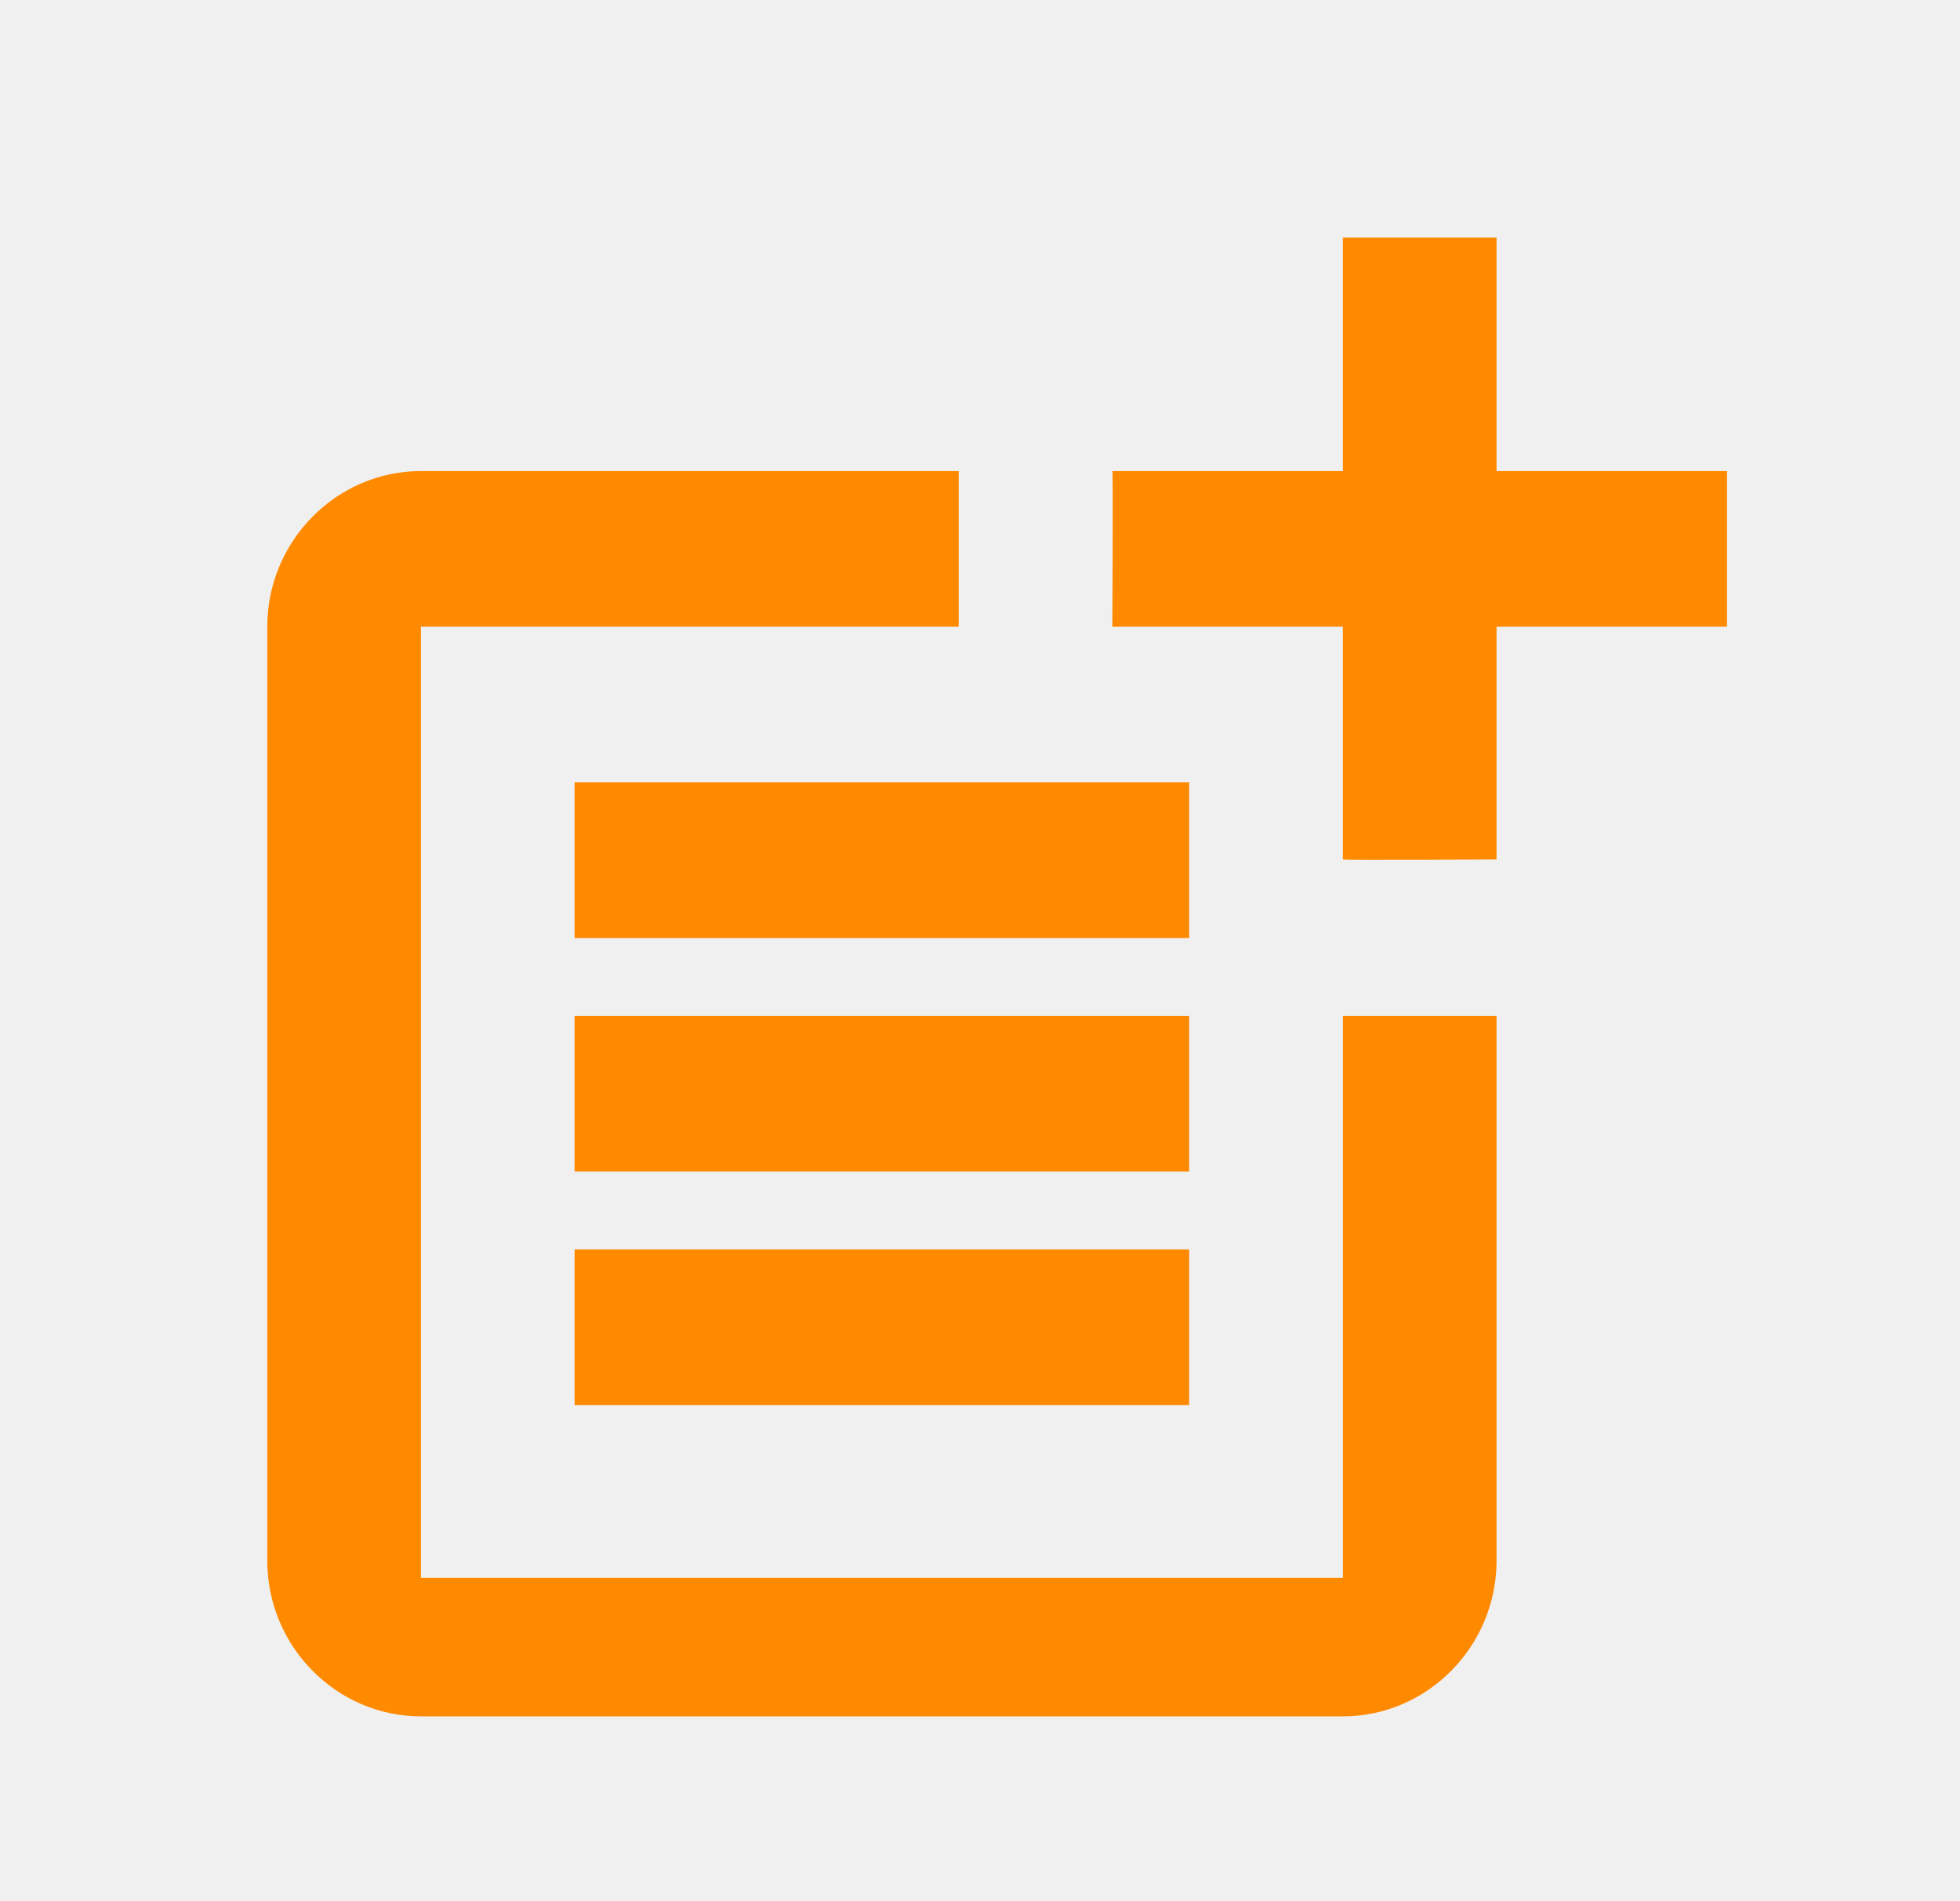
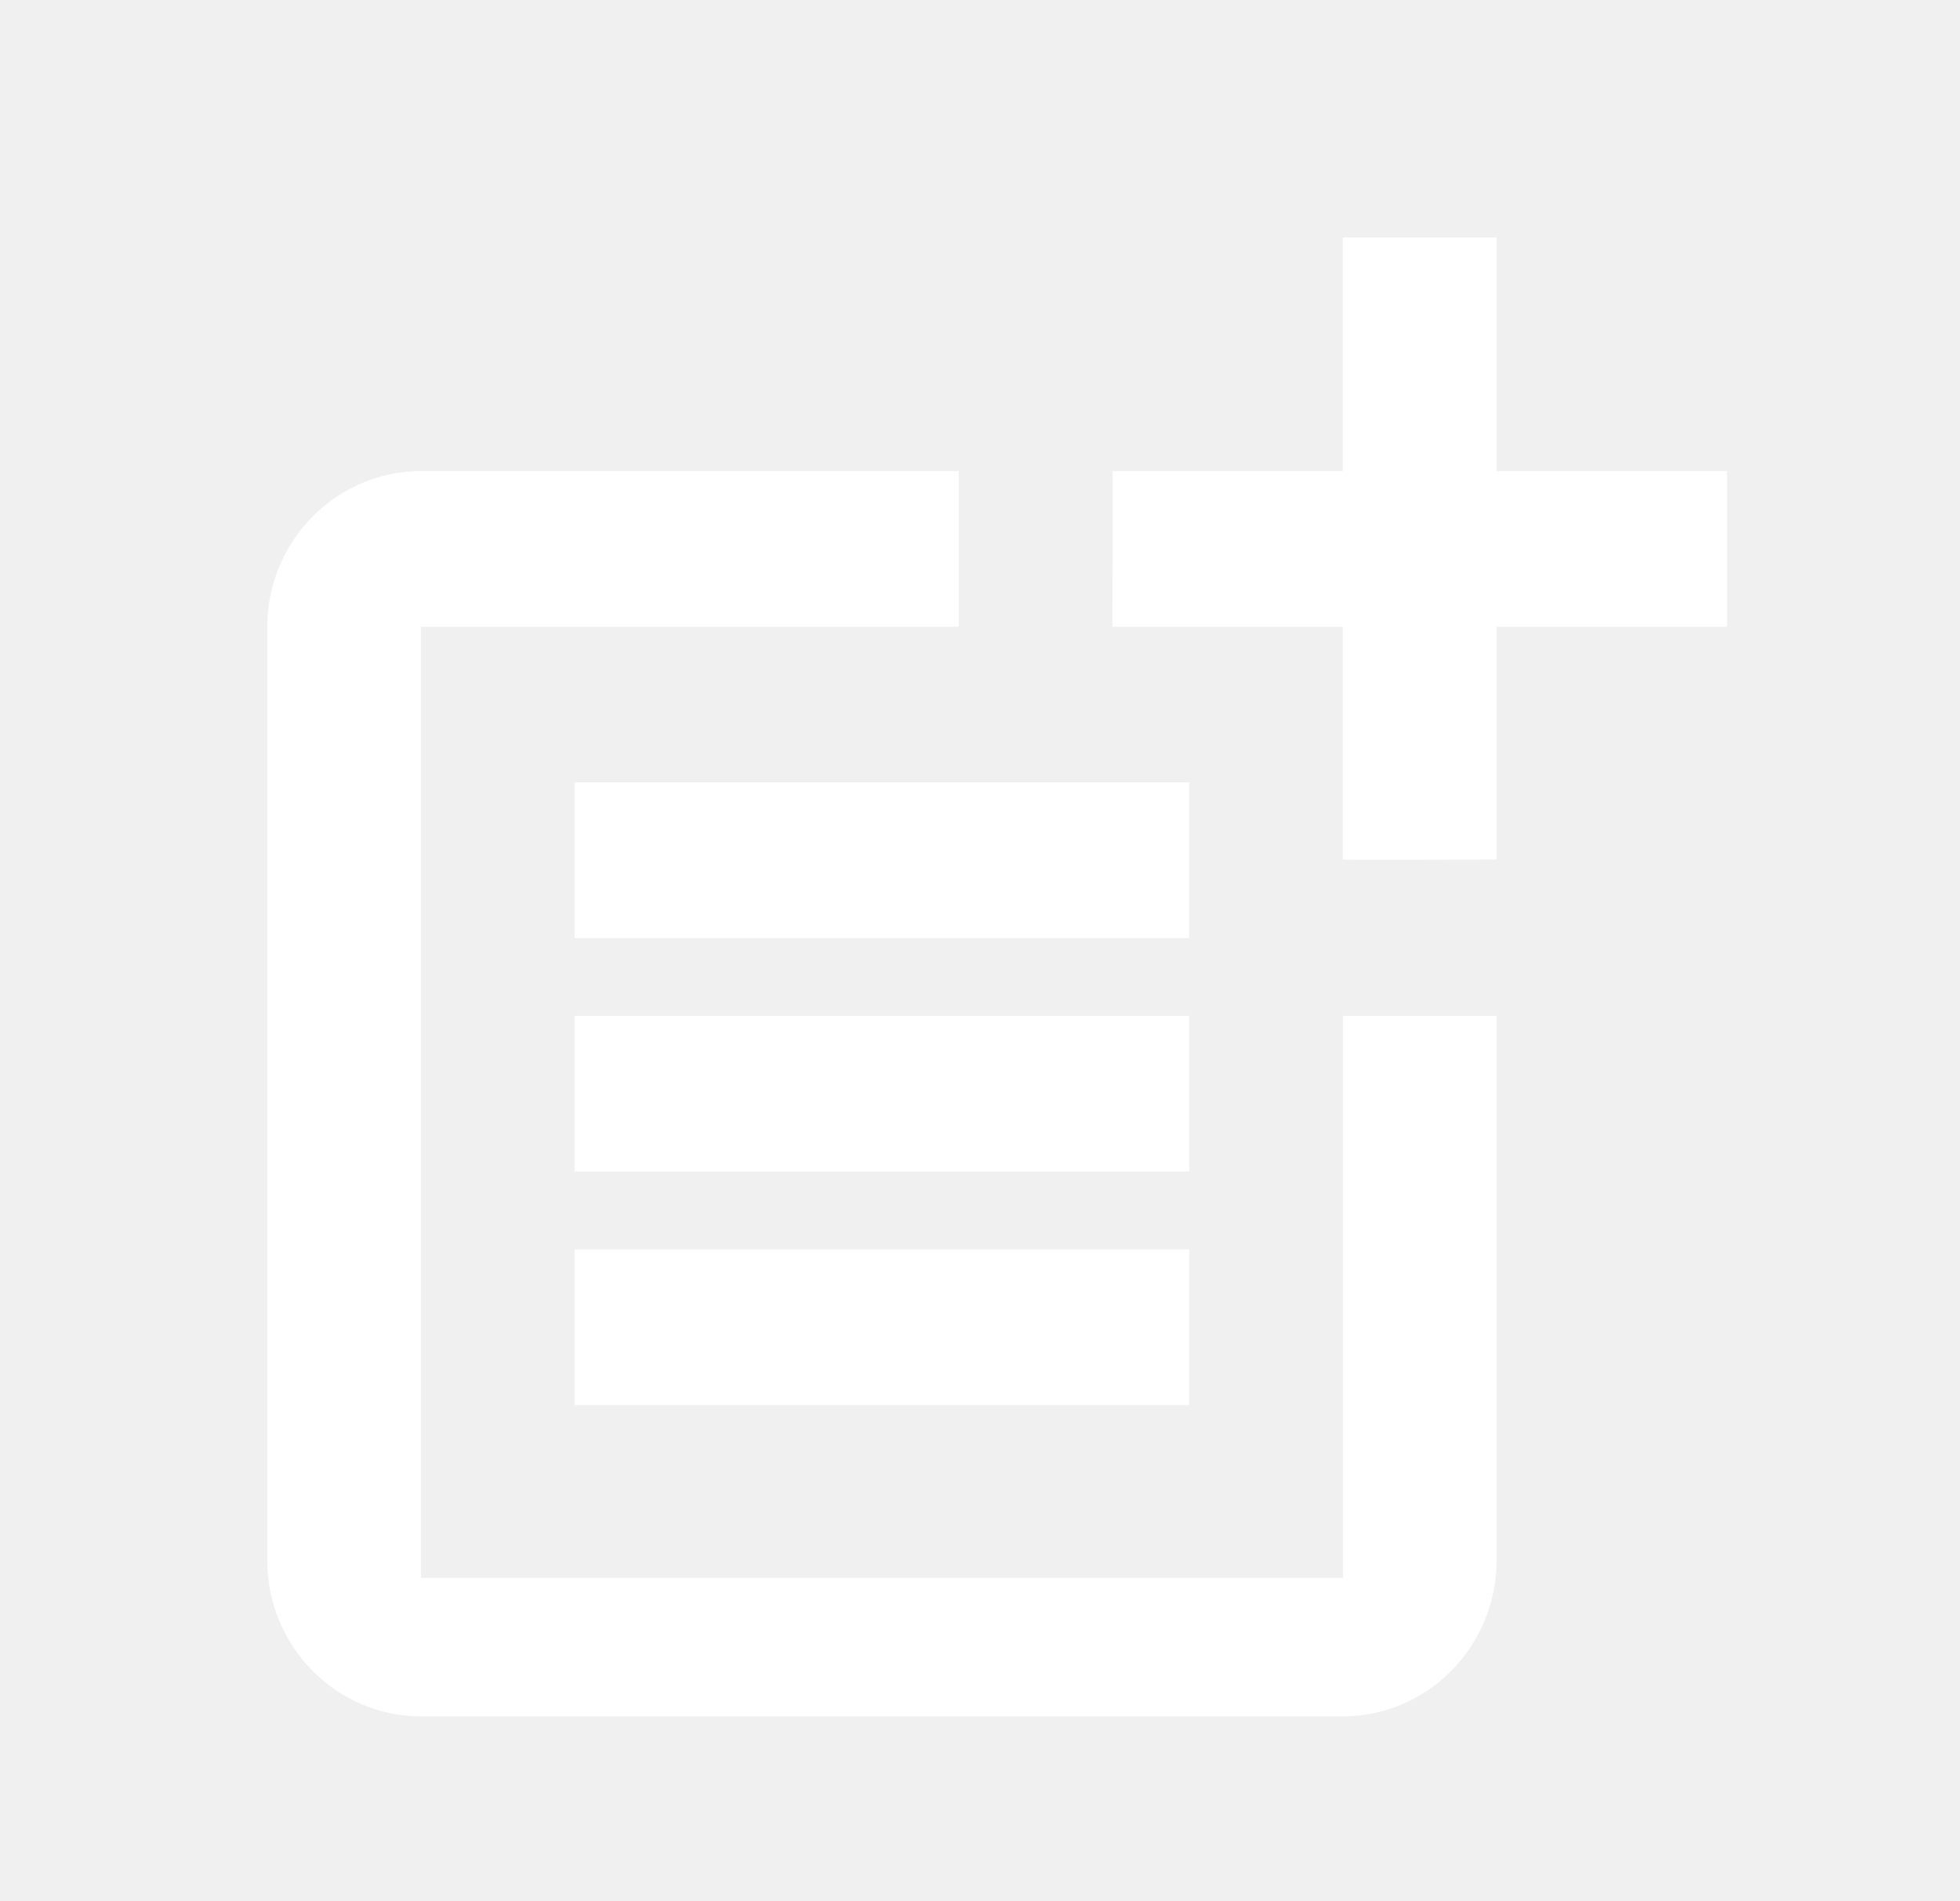
<svg xmlns="http://www.w3.org/2000/svg" width="33" height="32" viewBox="0 0 33 32" fill="none">
-   <path d="M22.61 26.569H7.087V10.553H16.142V7.932H7.087C5.664 7.932 4.5 9.111 4.5 10.553V26.28C4.5 27.722 5.664 28.901 7.087 28.901H22.61C24.032 28.901 25.197 27.722 25.197 26.28V17.106H22.61V26.569Z" fill="#FF8A00" />
-   <path d="M25.197 4H22.609V7.932H18.729C18.742 7.945 18.729 10.553 18.729 10.553H22.609V14.472C22.622 14.485 25.197 14.472 25.197 14.472V10.553H29.077V7.932H25.197V4ZM9.674 13.174H20.022V15.796H9.674V13.174ZM9.674 17.106V19.727H20.022V17.106H16.142H9.674ZM9.674 21.038H20.022V23.659H9.674V21.038Z" fill="#FF8A00" />
+   <path d="M22.61 26.569H7.087V10.553H16.142V7.932H7.087C5.664 7.932 4.5 9.111 4.5 10.553V26.28C4.5 27.722 5.664 28.901 7.087 28.901H22.61C24.032 28.901 25.197 27.722 25.197 26.28V17.106H22.61V26.569Z" fill="#FFFFFF" />
+   <path d="M25.197 4H22.609V7.932H18.729C18.742 7.945 18.729 10.553 18.729 10.553H22.609V14.472C22.622 14.485 25.197 14.472 25.197 14.472V10.553H29.077V7.932H25.197V4ZM9.674 13.174H20.022V15.796H9.674V13.174ZM9.674 17.106V19.727H20.022V17.106H16.142H9.674ZM9.674 21.038H20.022V23.659H9.674V21.038Z" fill="#FFFFFF" />
</svg>
